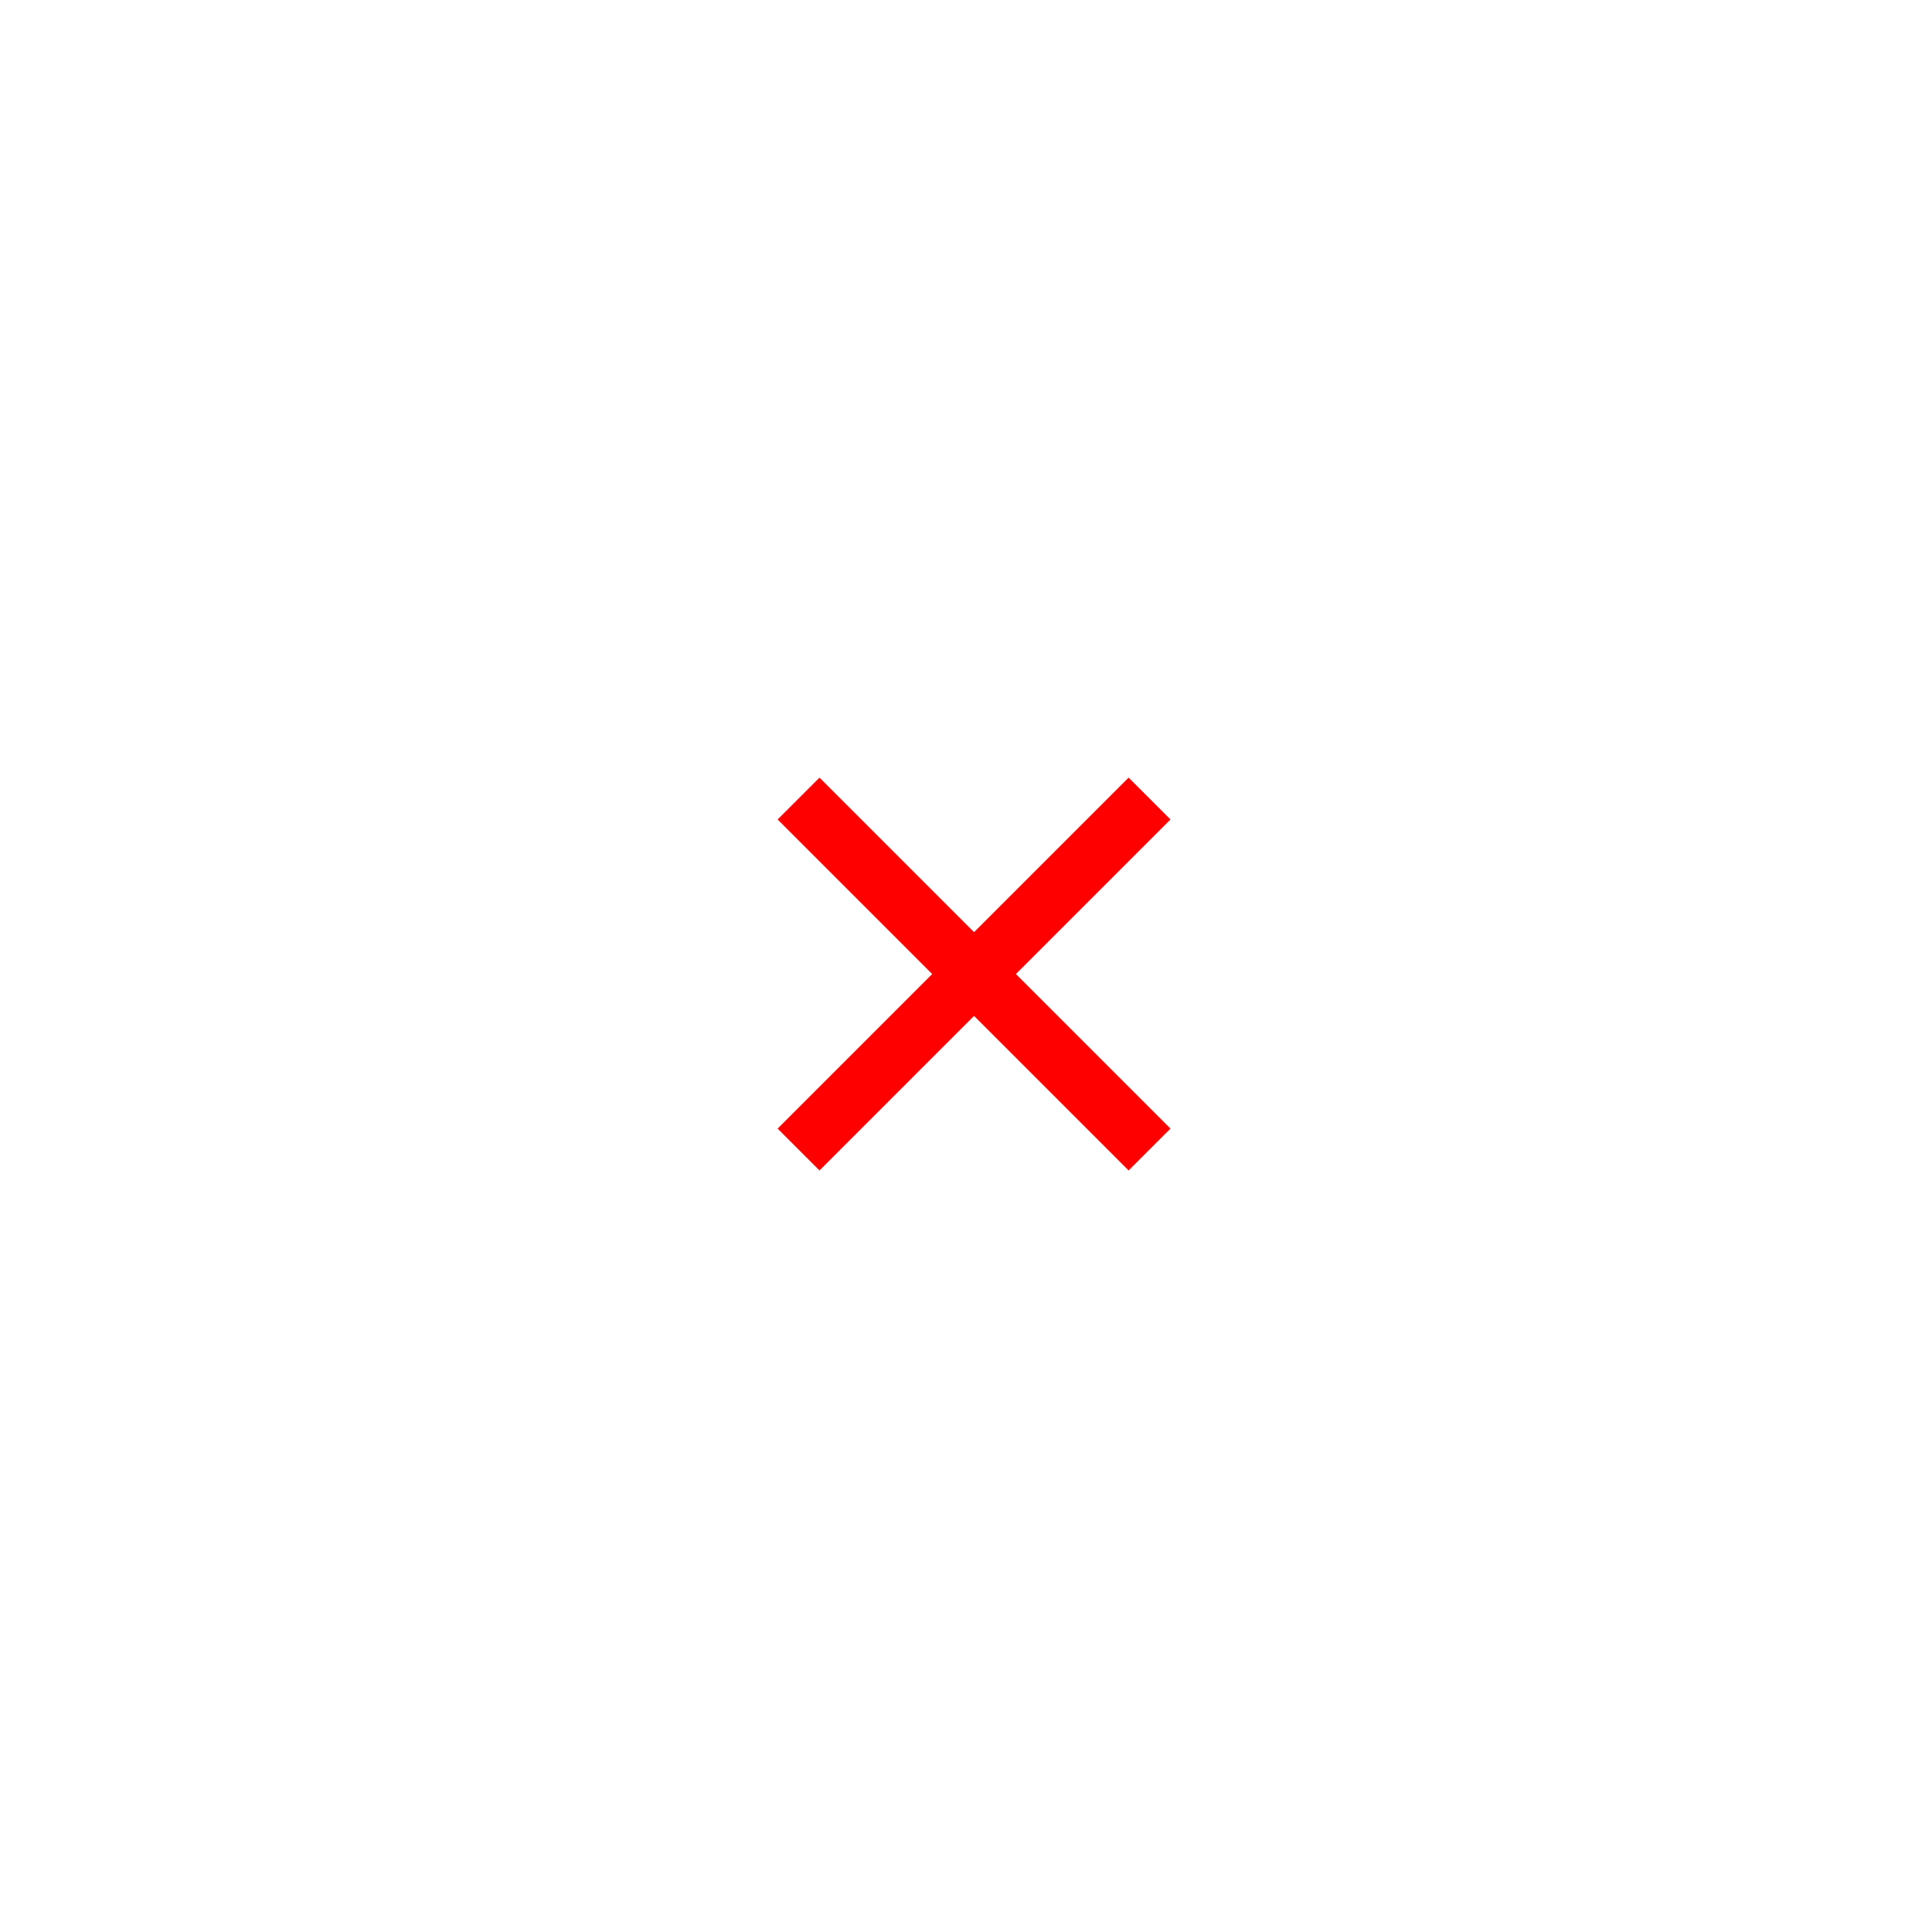
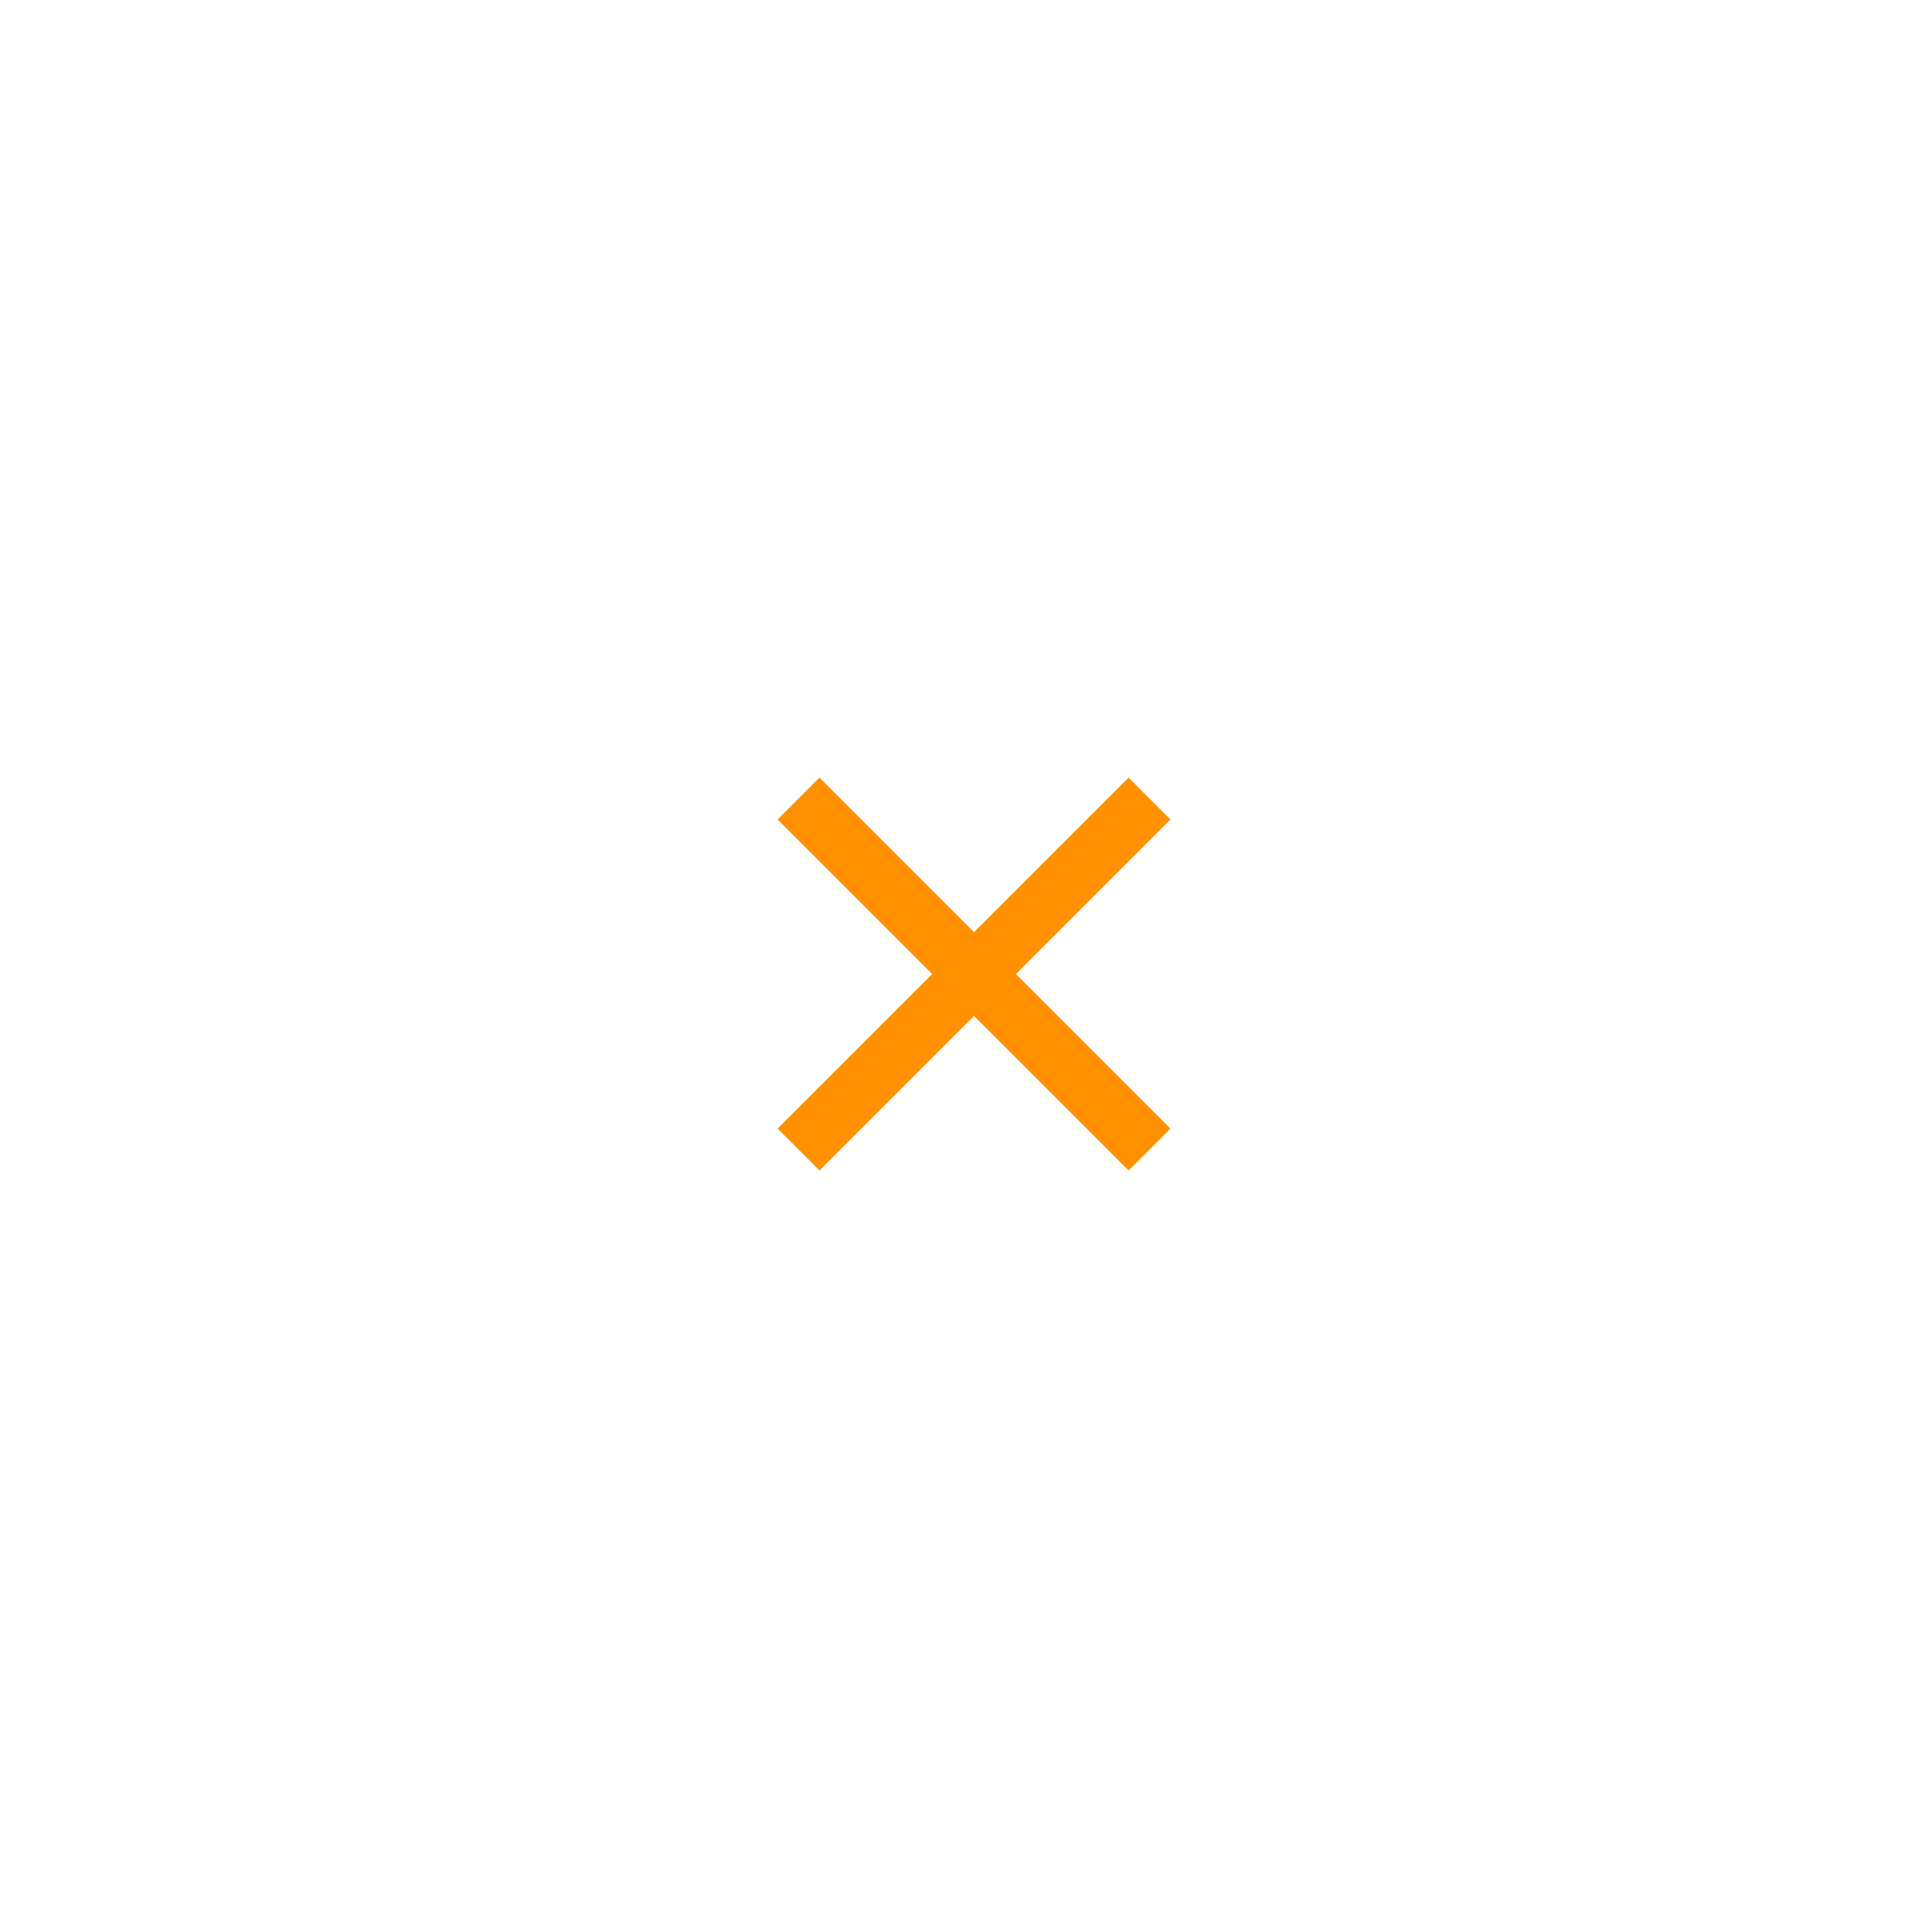
<svg xmlns="http://www.w3.org/2000/svg" width="120" height="120" viewBox="0 0 120 120">
  <g fill="none" fill-rule="evenodd">
-     <path fill="#ff0000" d="M50.9 48.3l21.8 21.8-2.6 2.6-21.8-21.8z" />
-     <path fill="#ff0000" d="M48.3 70.1l21.8-21.8 2.6 2.6-21.8 21.8z" />
+     <path fill="#ff9000" d="M50.9 48.3l21.8 21.8-2.6 2.6-21.8-21.8z" />
+     <path fill="#ff9000" d="M48.3 70.1l21.8-21.8 2.6 2.6-21.8 21.8z" />
  </g>
</svg>
